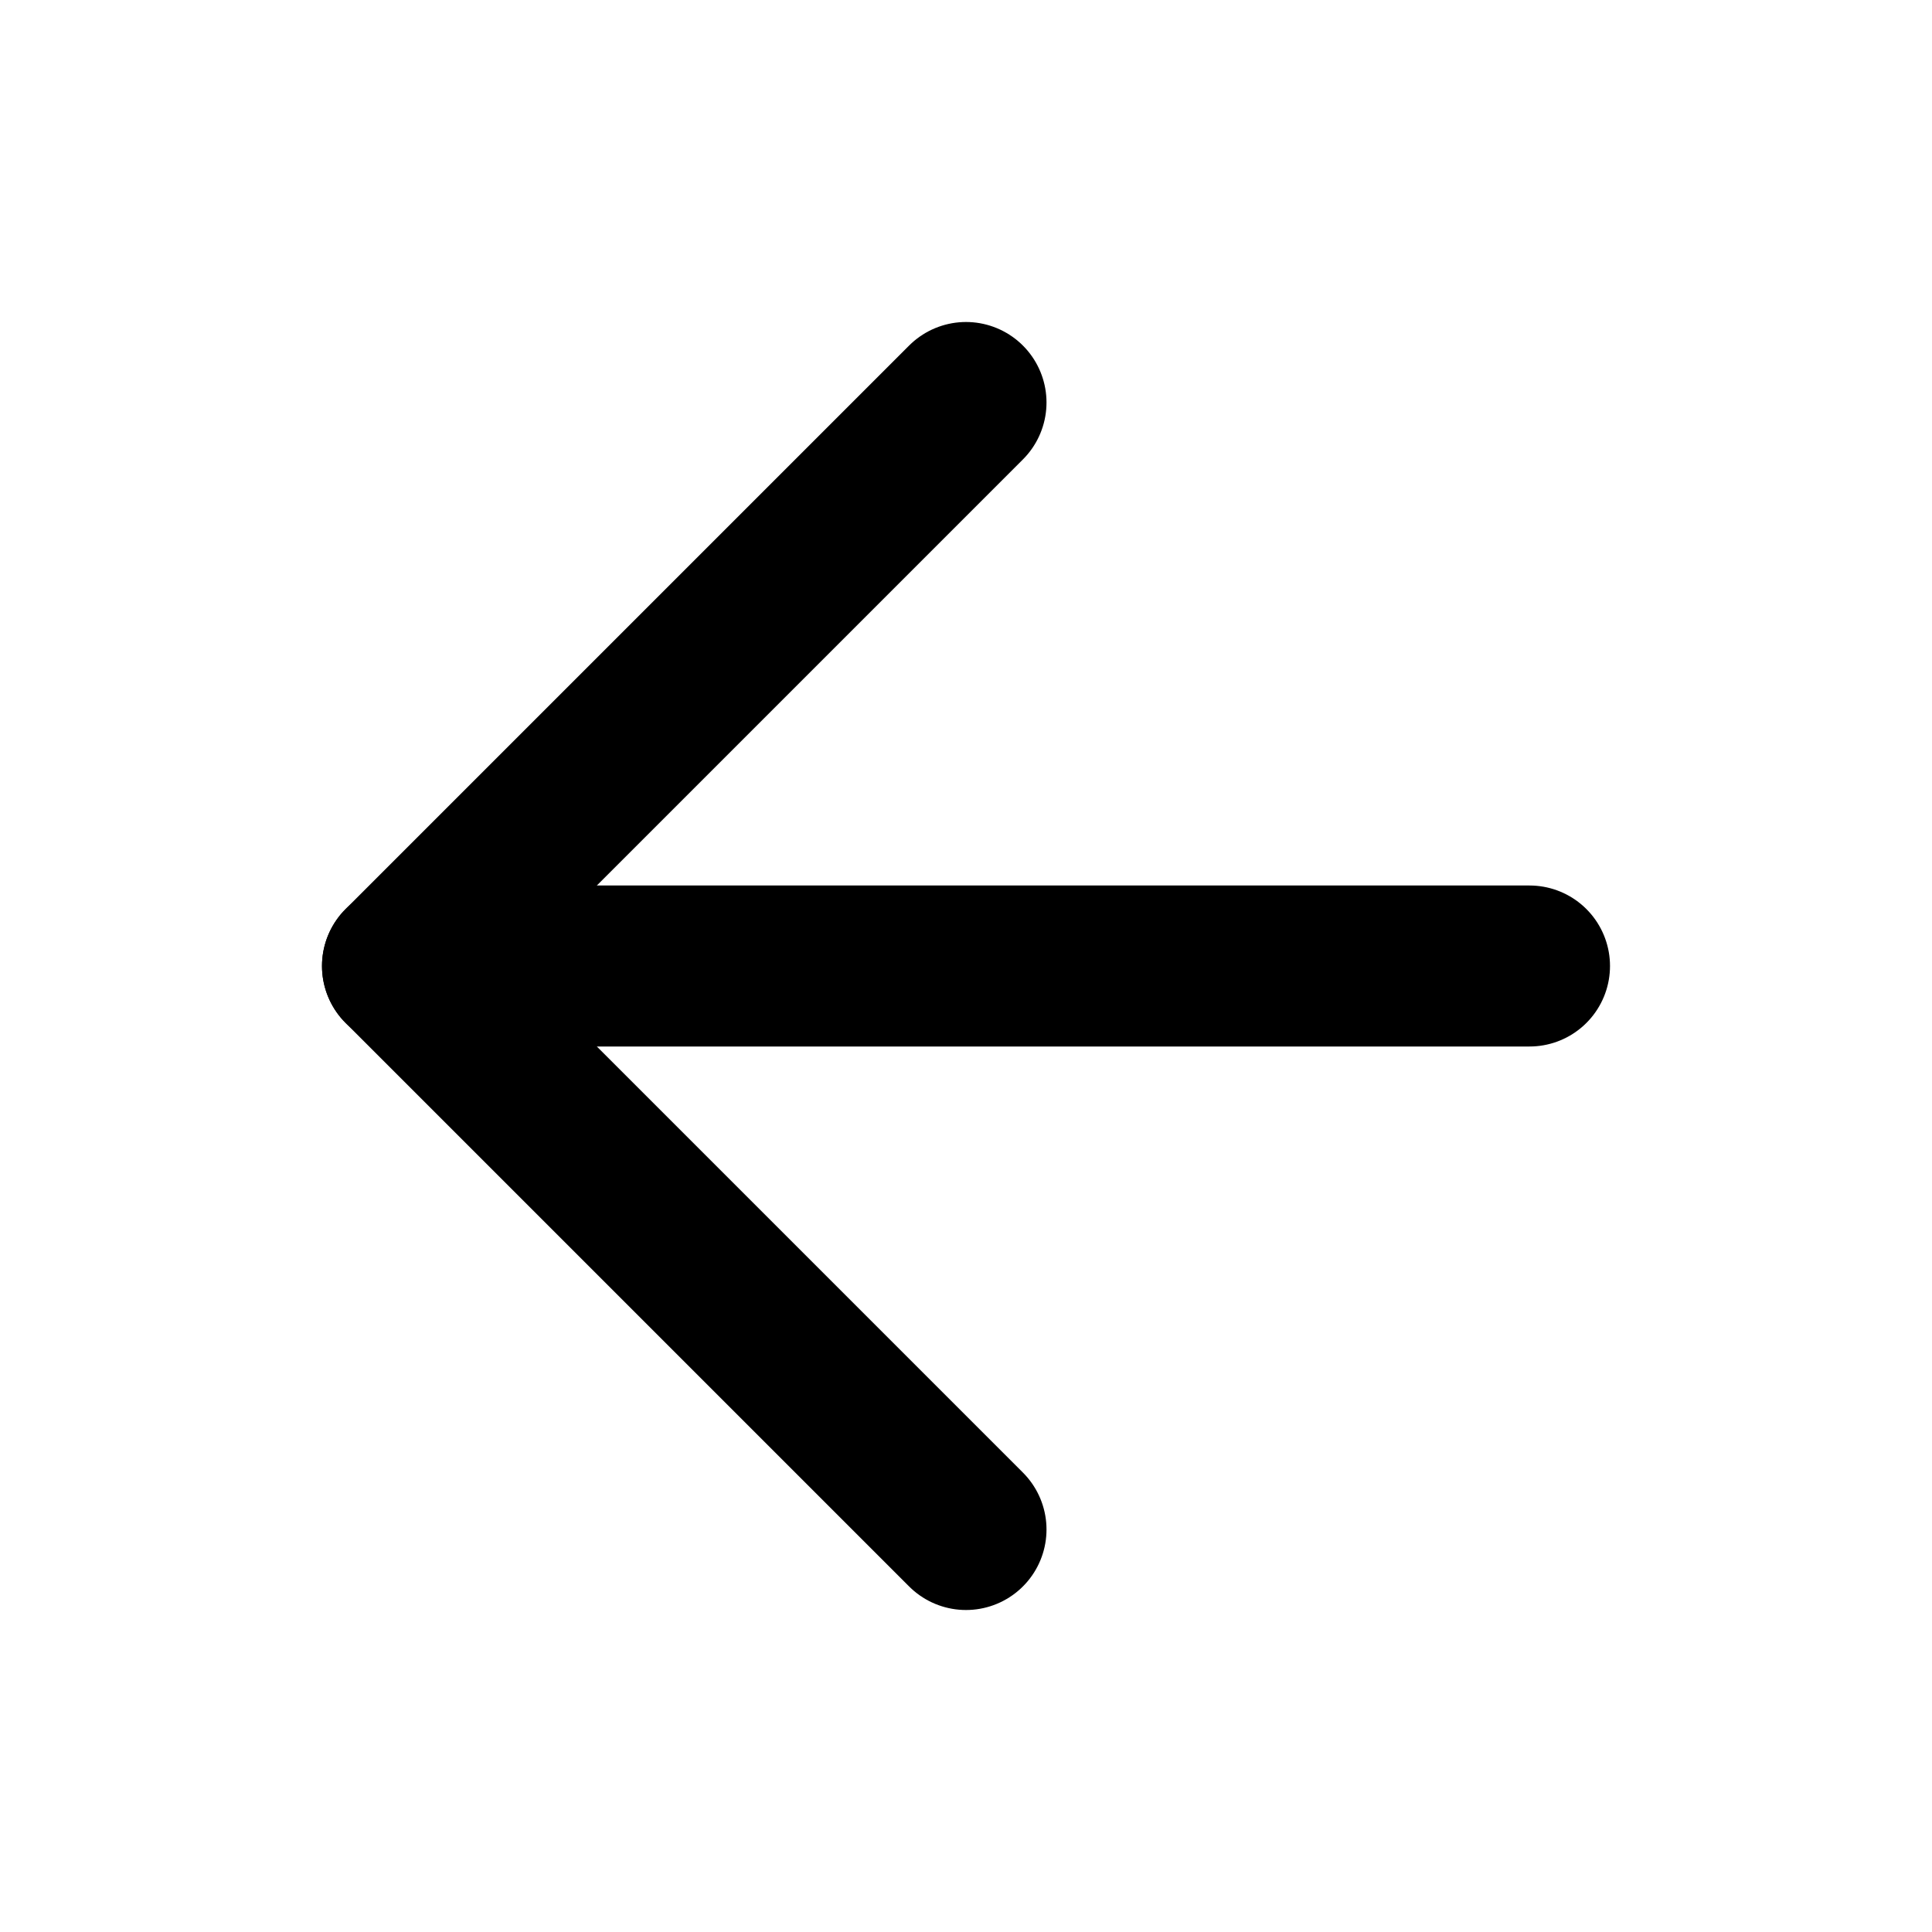
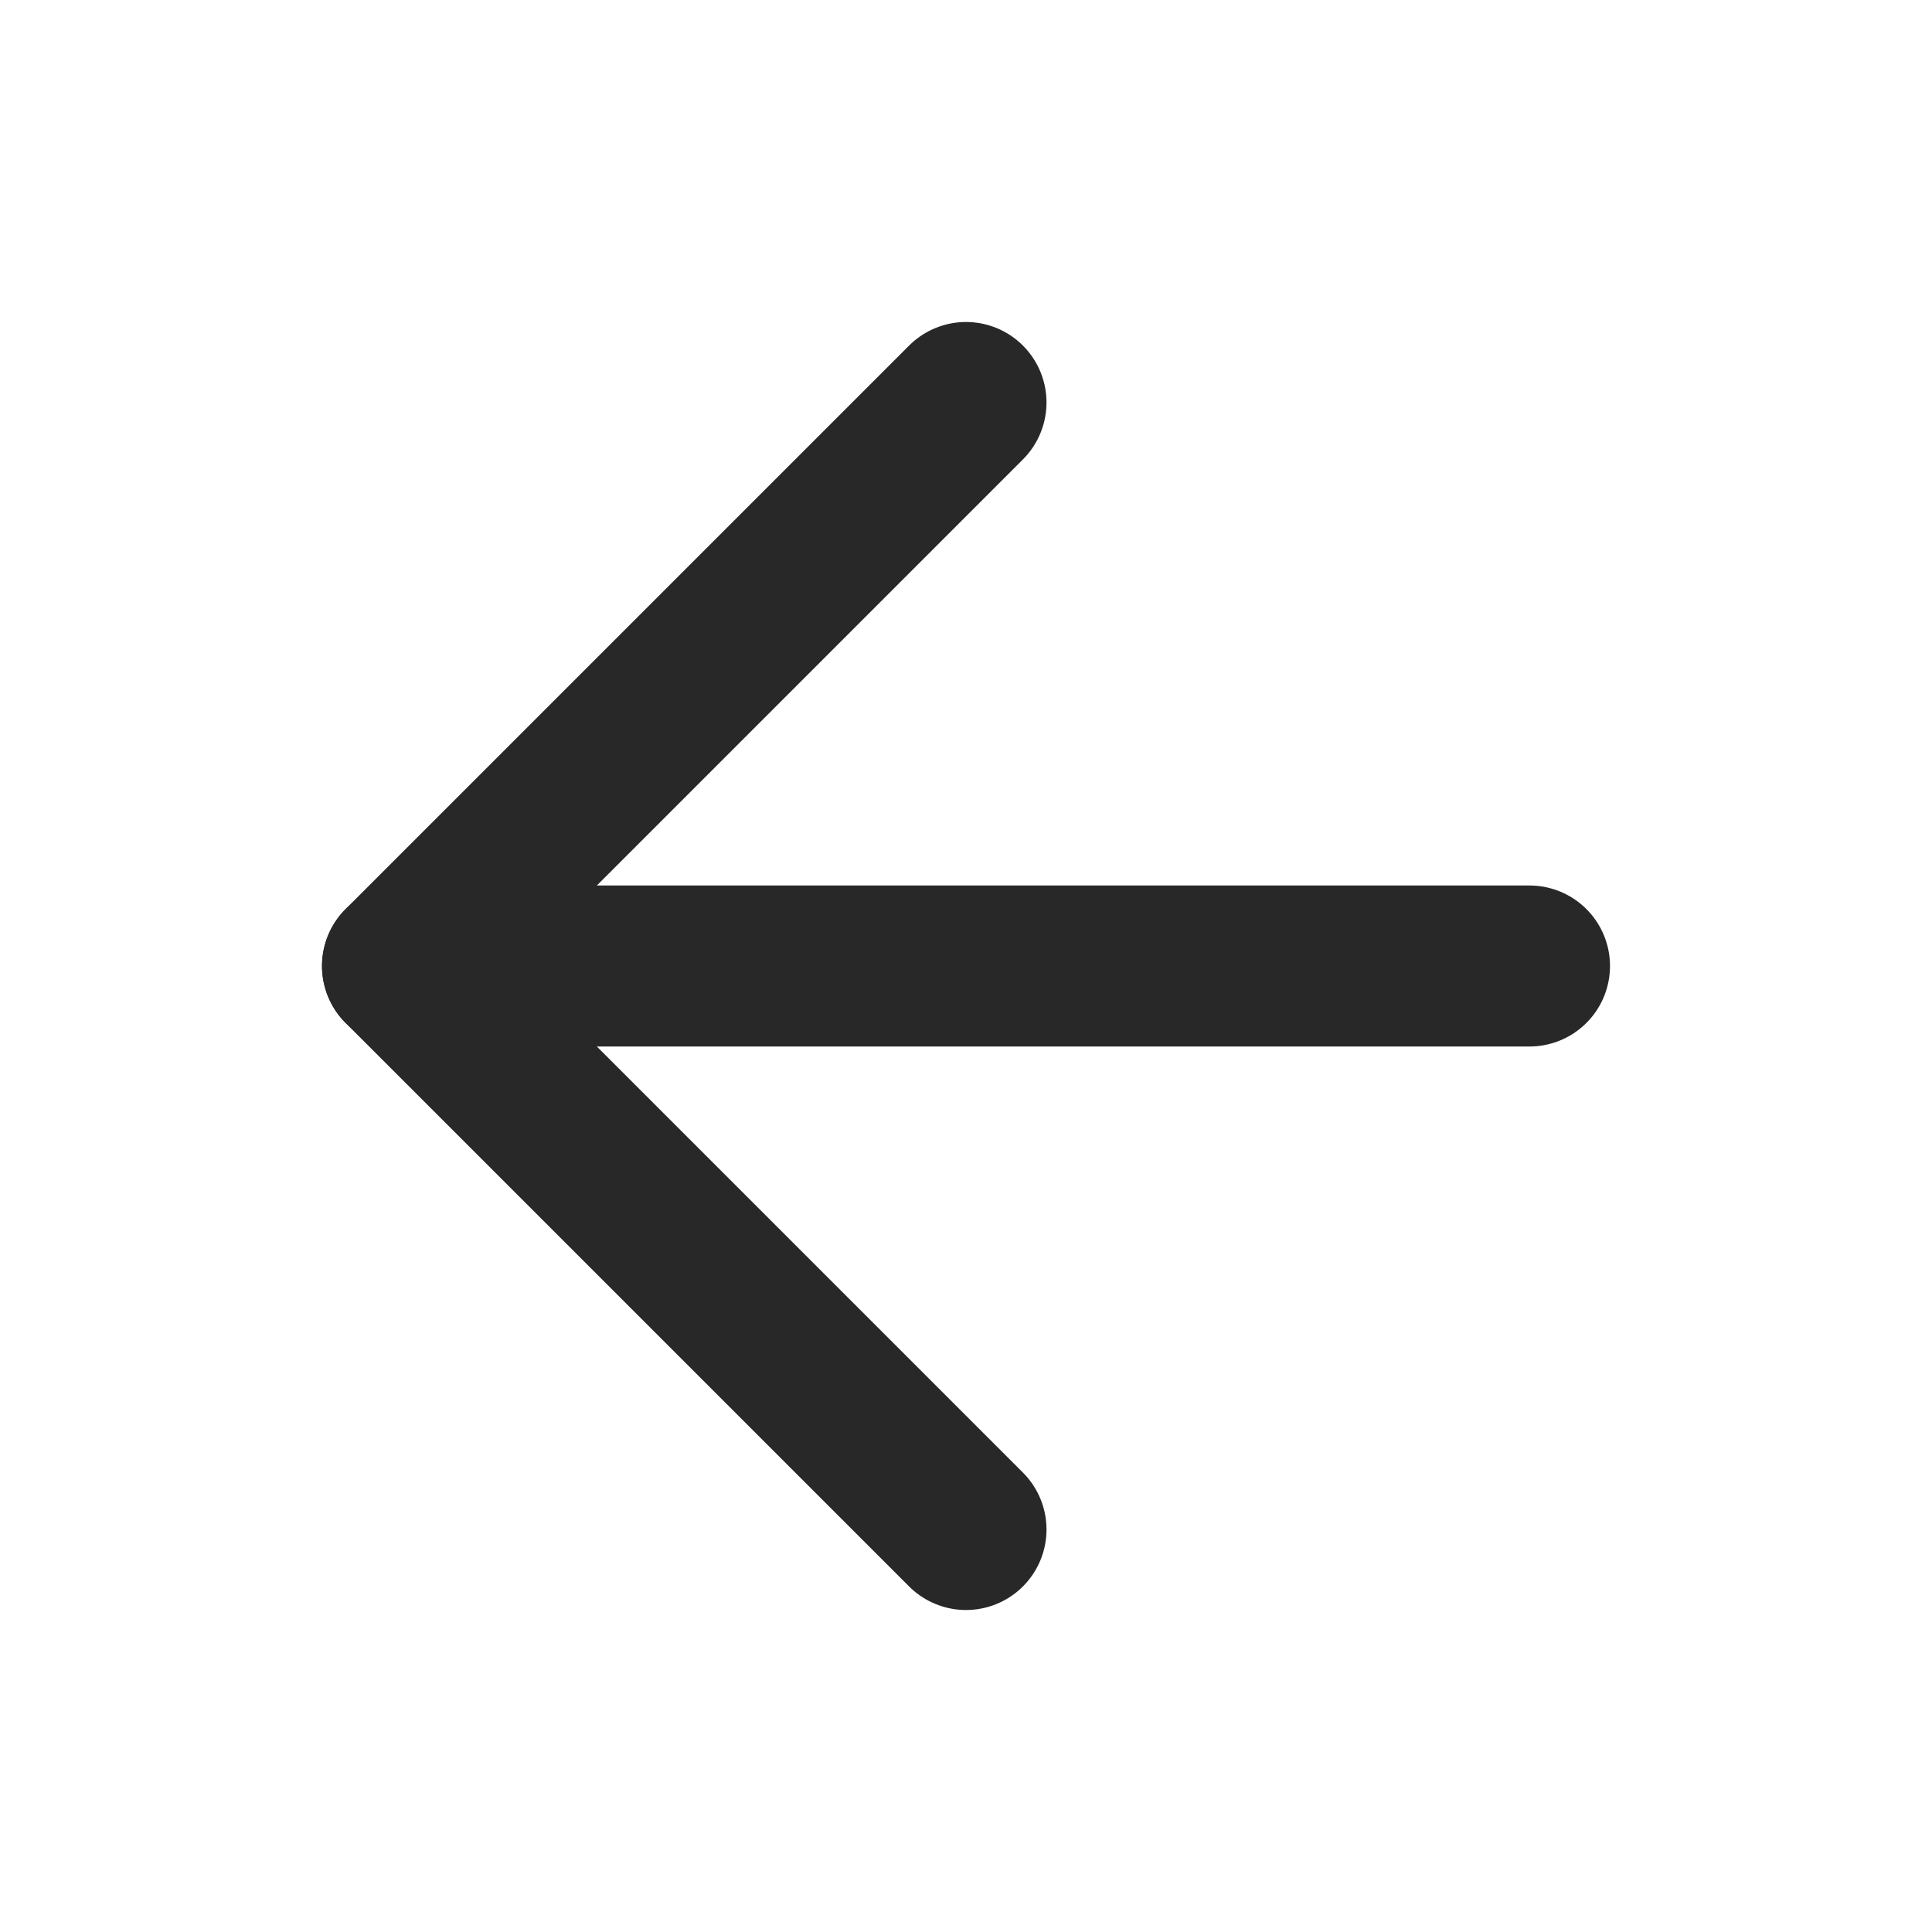
- <svg xmlns="http://www.w3.org/2000/svg" width="24" height="24" viewBox="0 0 24 24" fill="none" stroke="currentColor" stroke-width="2" stroke-linecap="round" stroke-linejoin="round" class="feather feather-arrow-left">
+ <svg xmlns="http://www.w3.org/2000/svg" width="24" height="24" viewBox="0 0 24 24" fill="none" stroke="#282828" stroke-width="2" stroke-linecap="round" stroke-linejoin="round" class="feather feather-arrow-left">
  <line x1="19" y1="12" x2="5" y2="12" />
  <polyline points="12 19 5 12 12 5" />
</svg>
